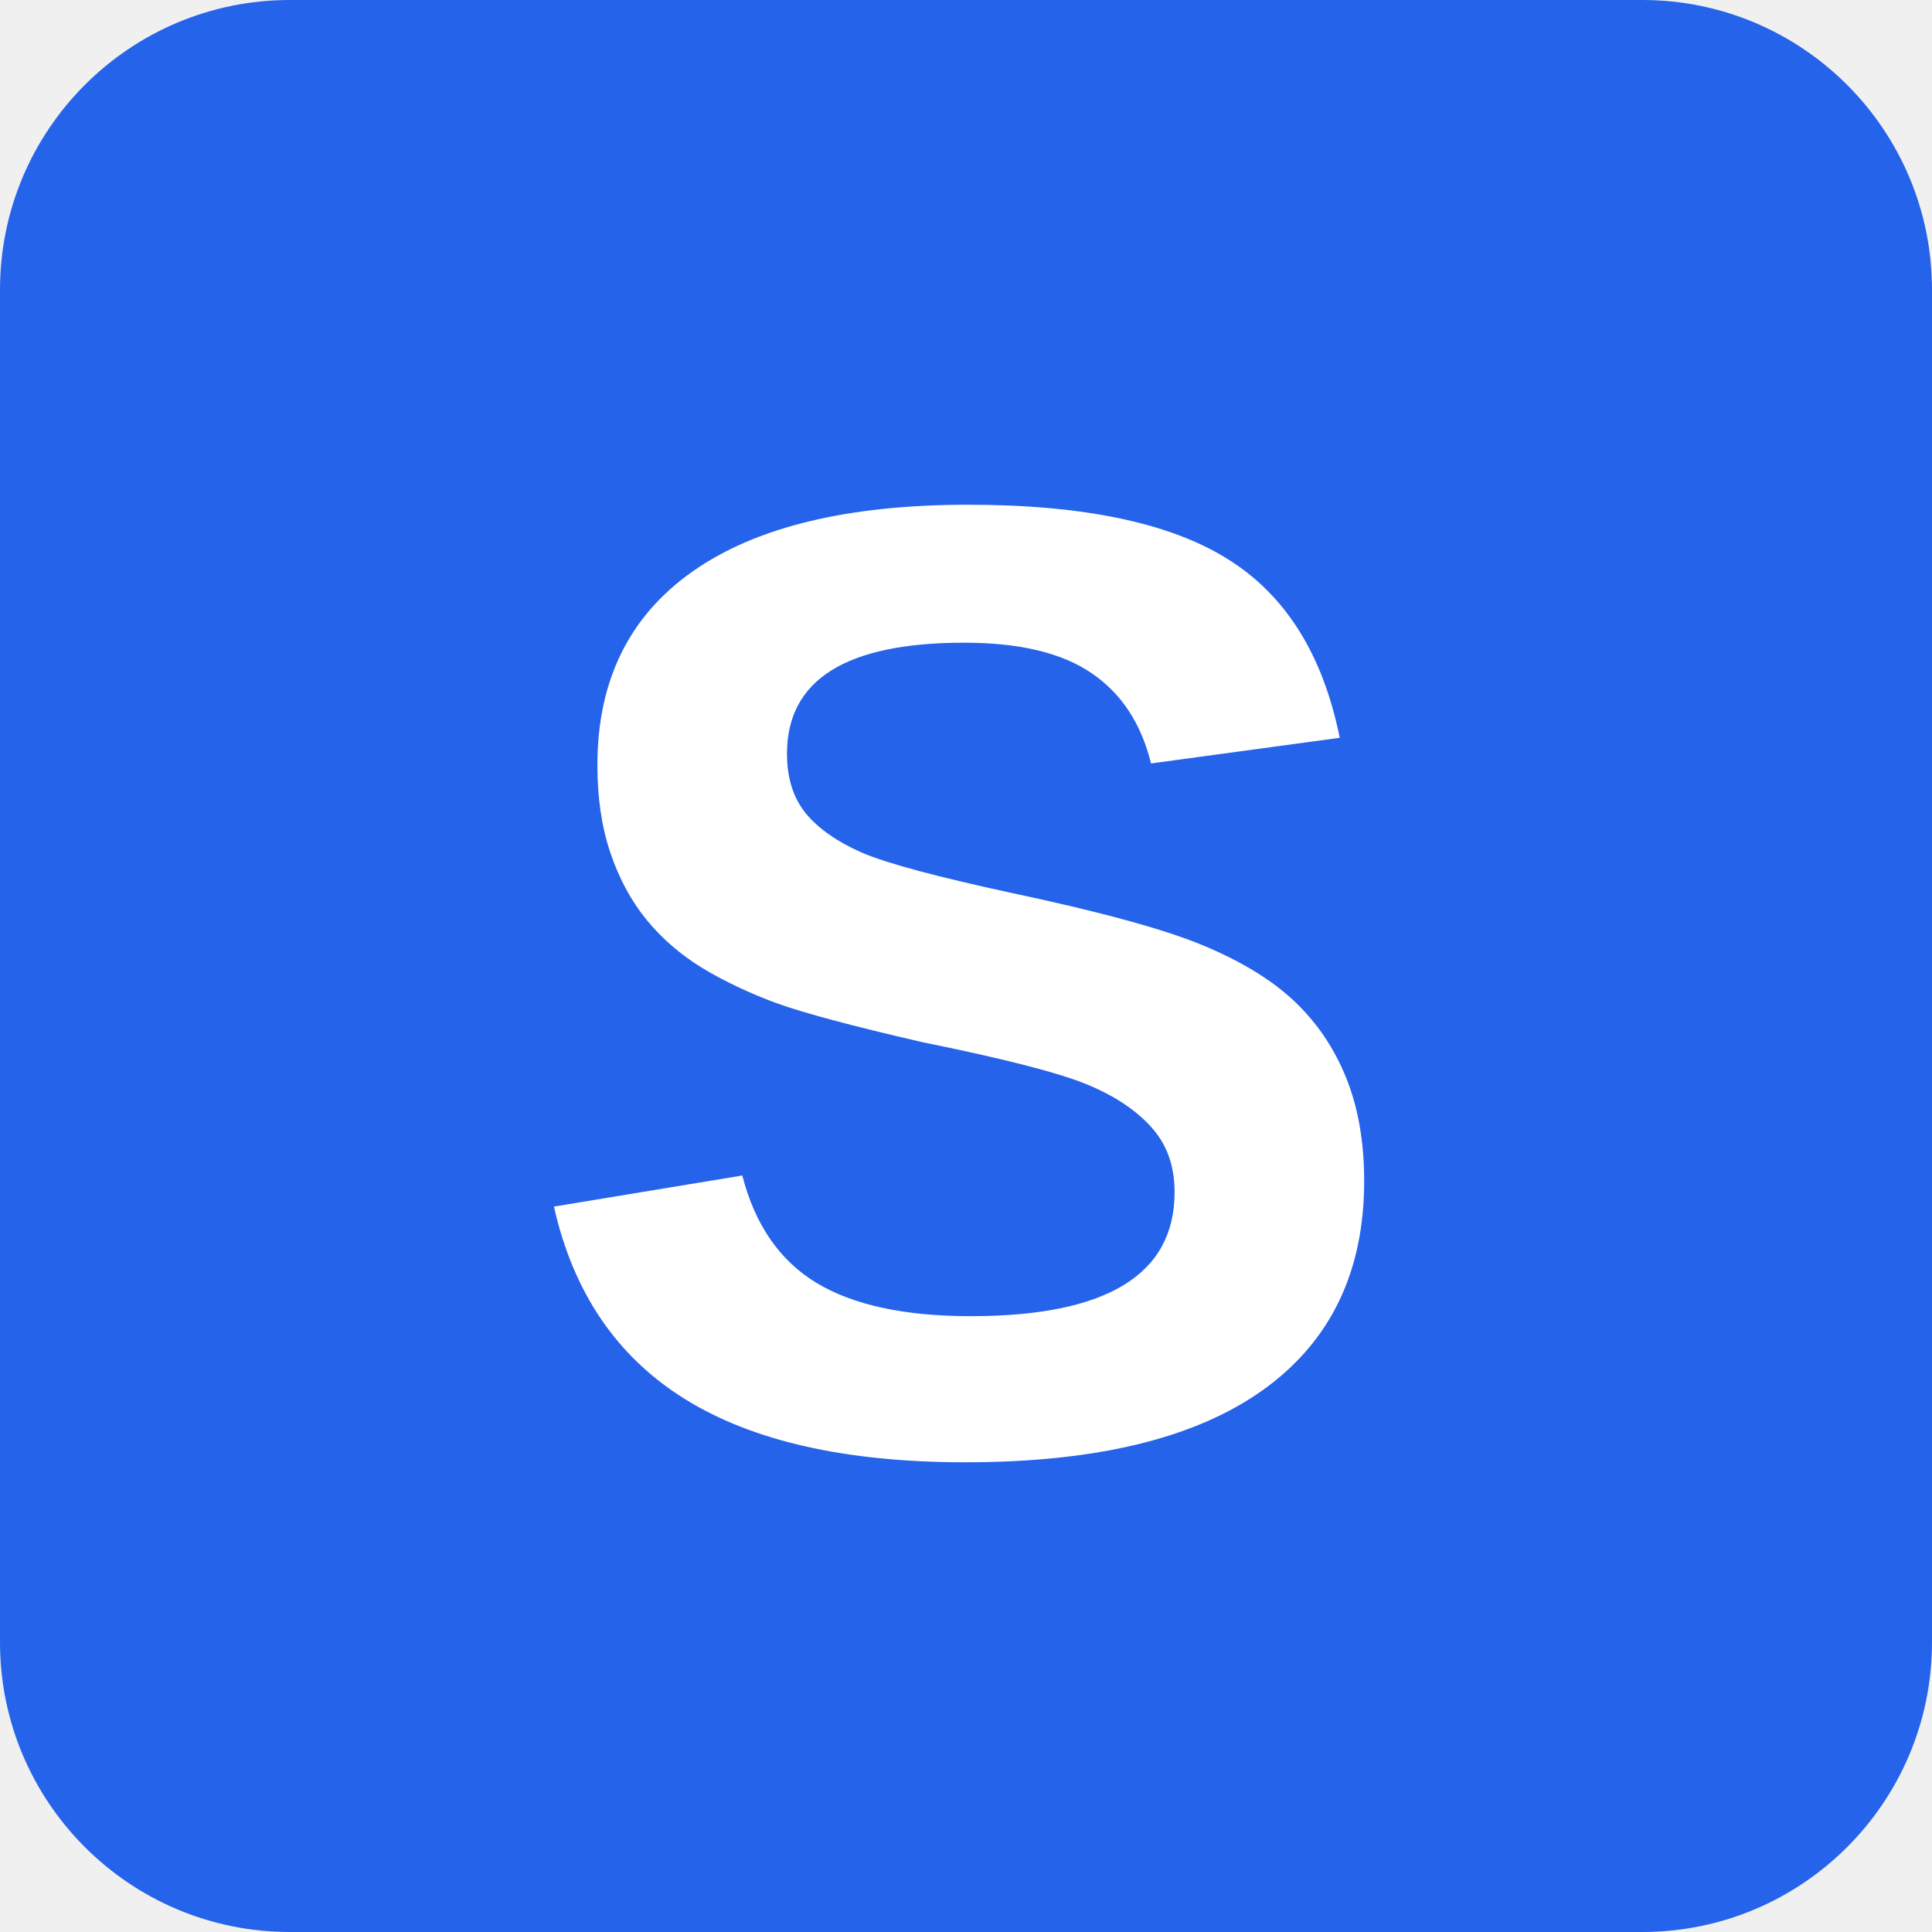
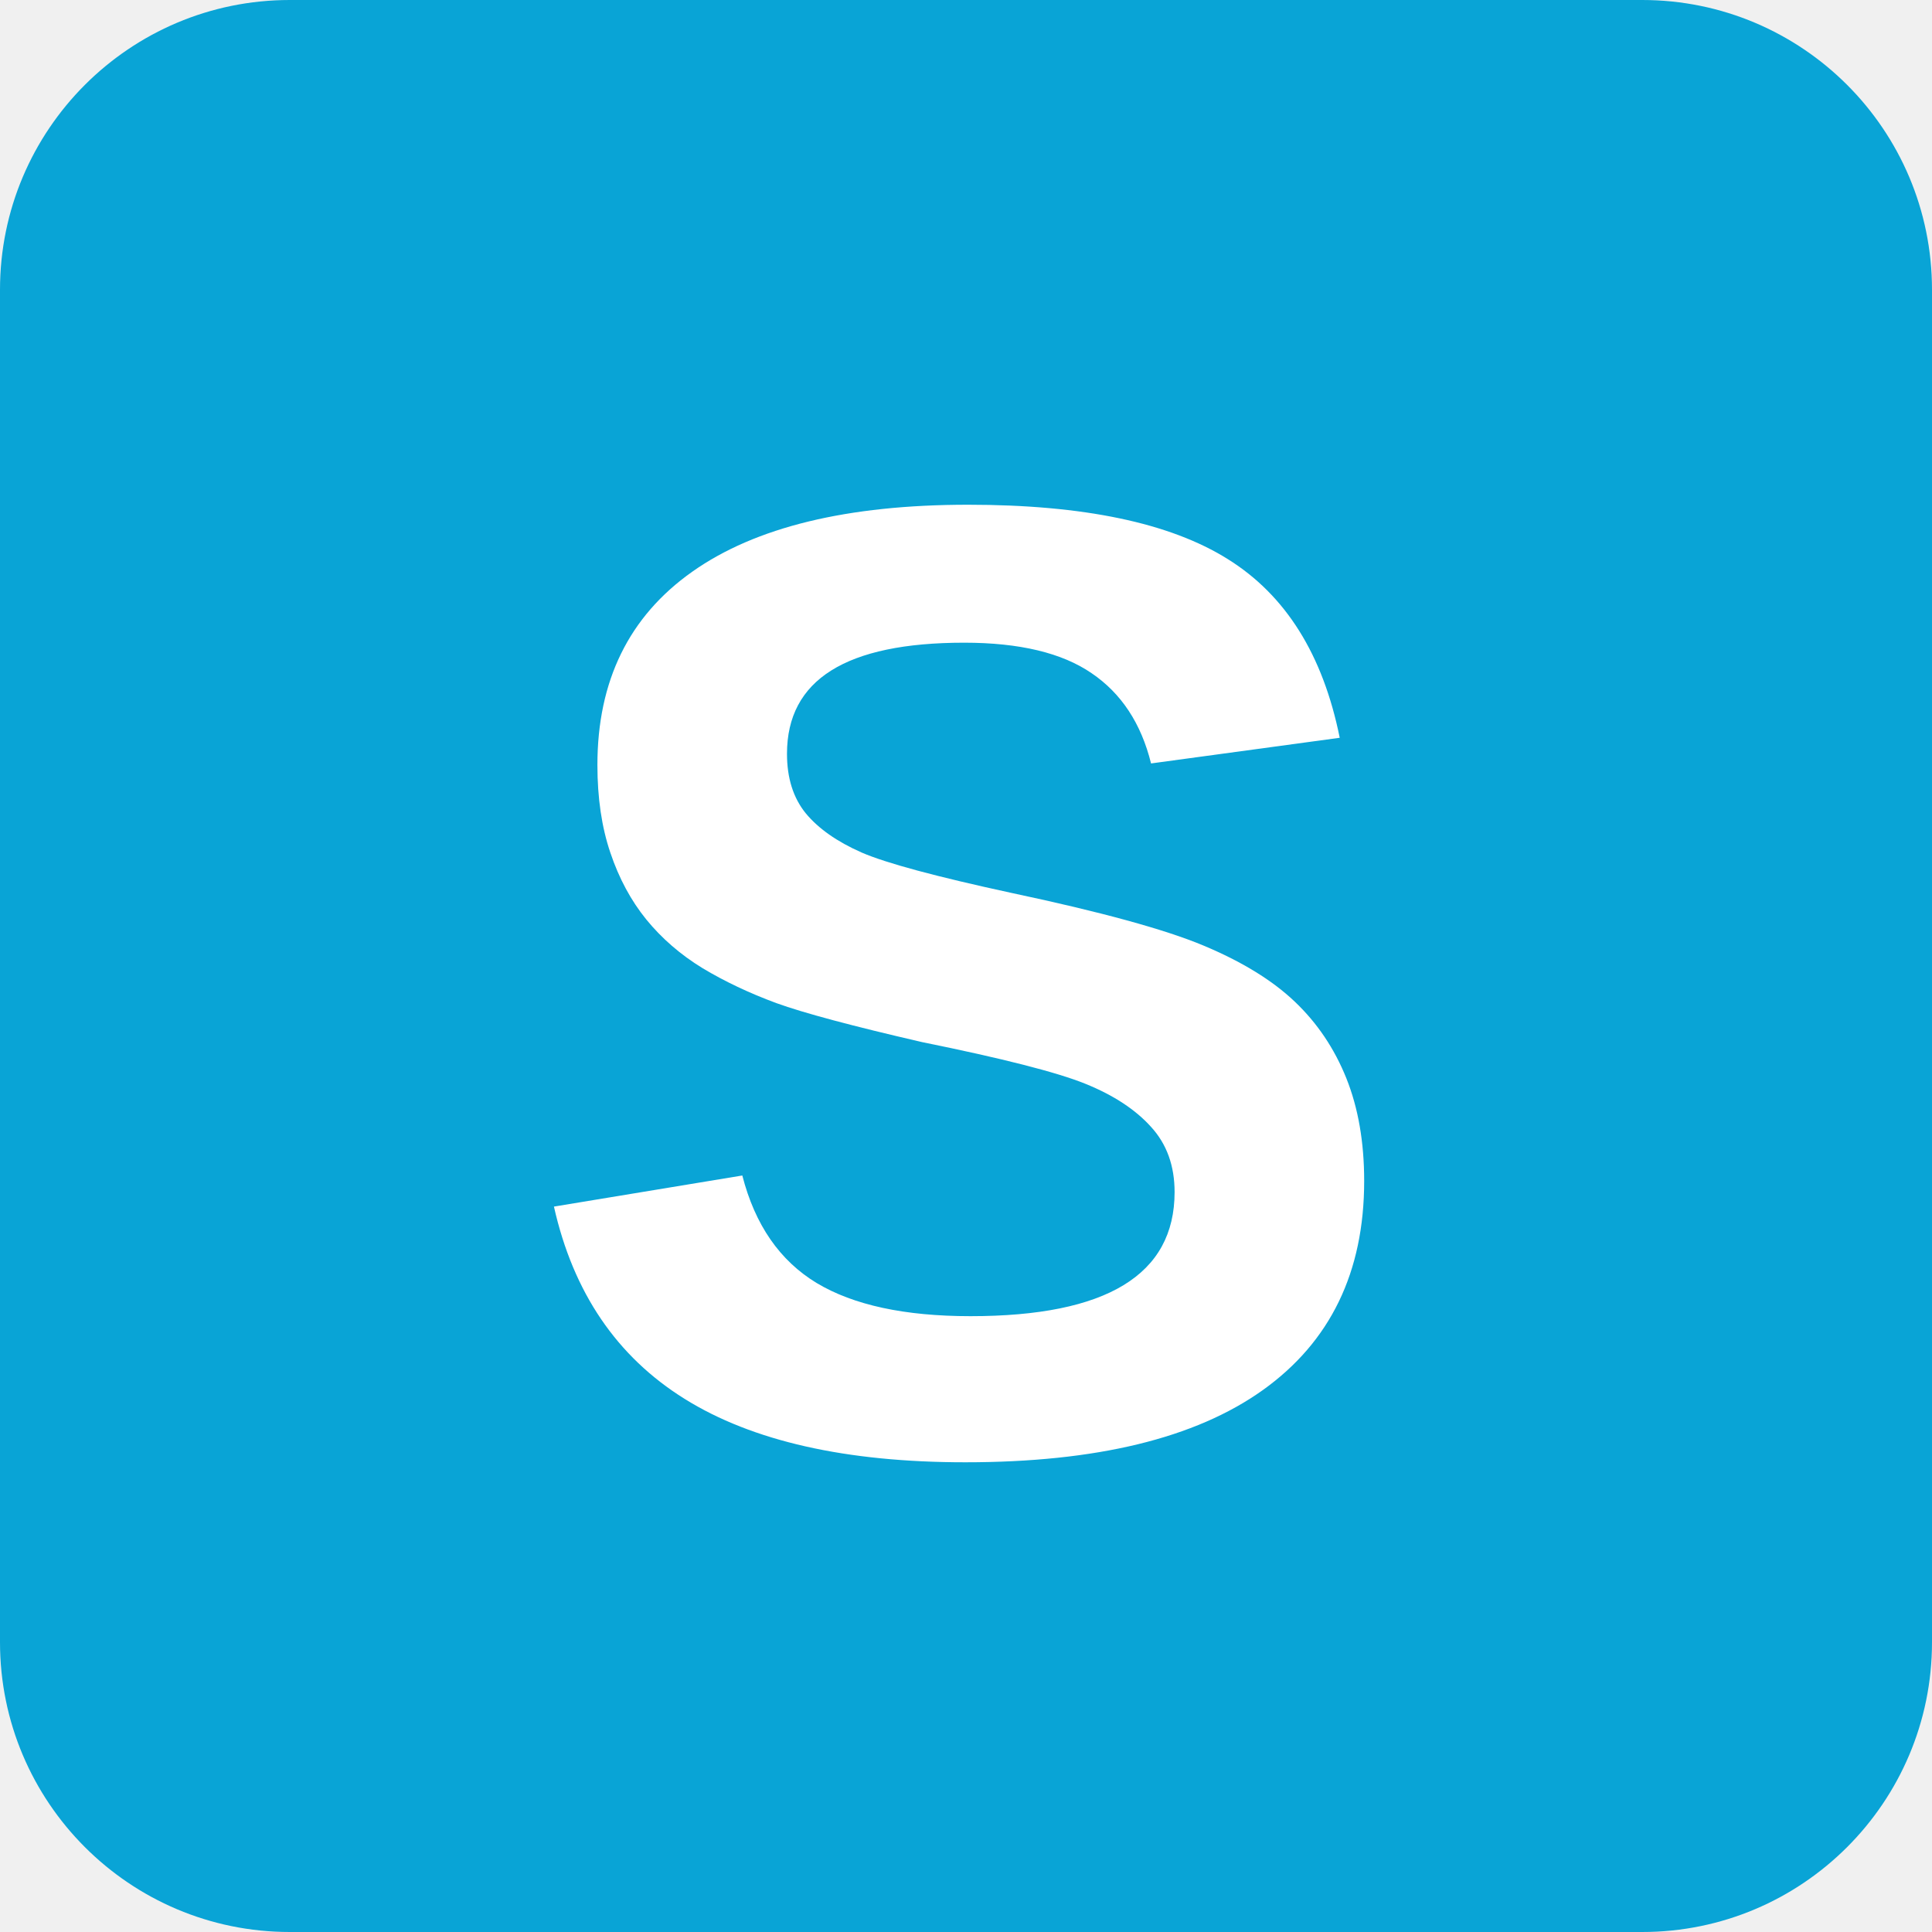
<svg xmlns="http://www.w3.org/2000/svg" viewBox="0 0 100 100">
-   <rect width="100" height="100" rx="15" fill="#2563eb" />
+   <rect width="100" height="100" rx="15" fill="#09a4d6" />
  <text x="50" y="75" font-family="Arial, sans-serif" font-size="70" font-weight="bold" text-anchor="middle" fill="white">S</text>
</svg>
